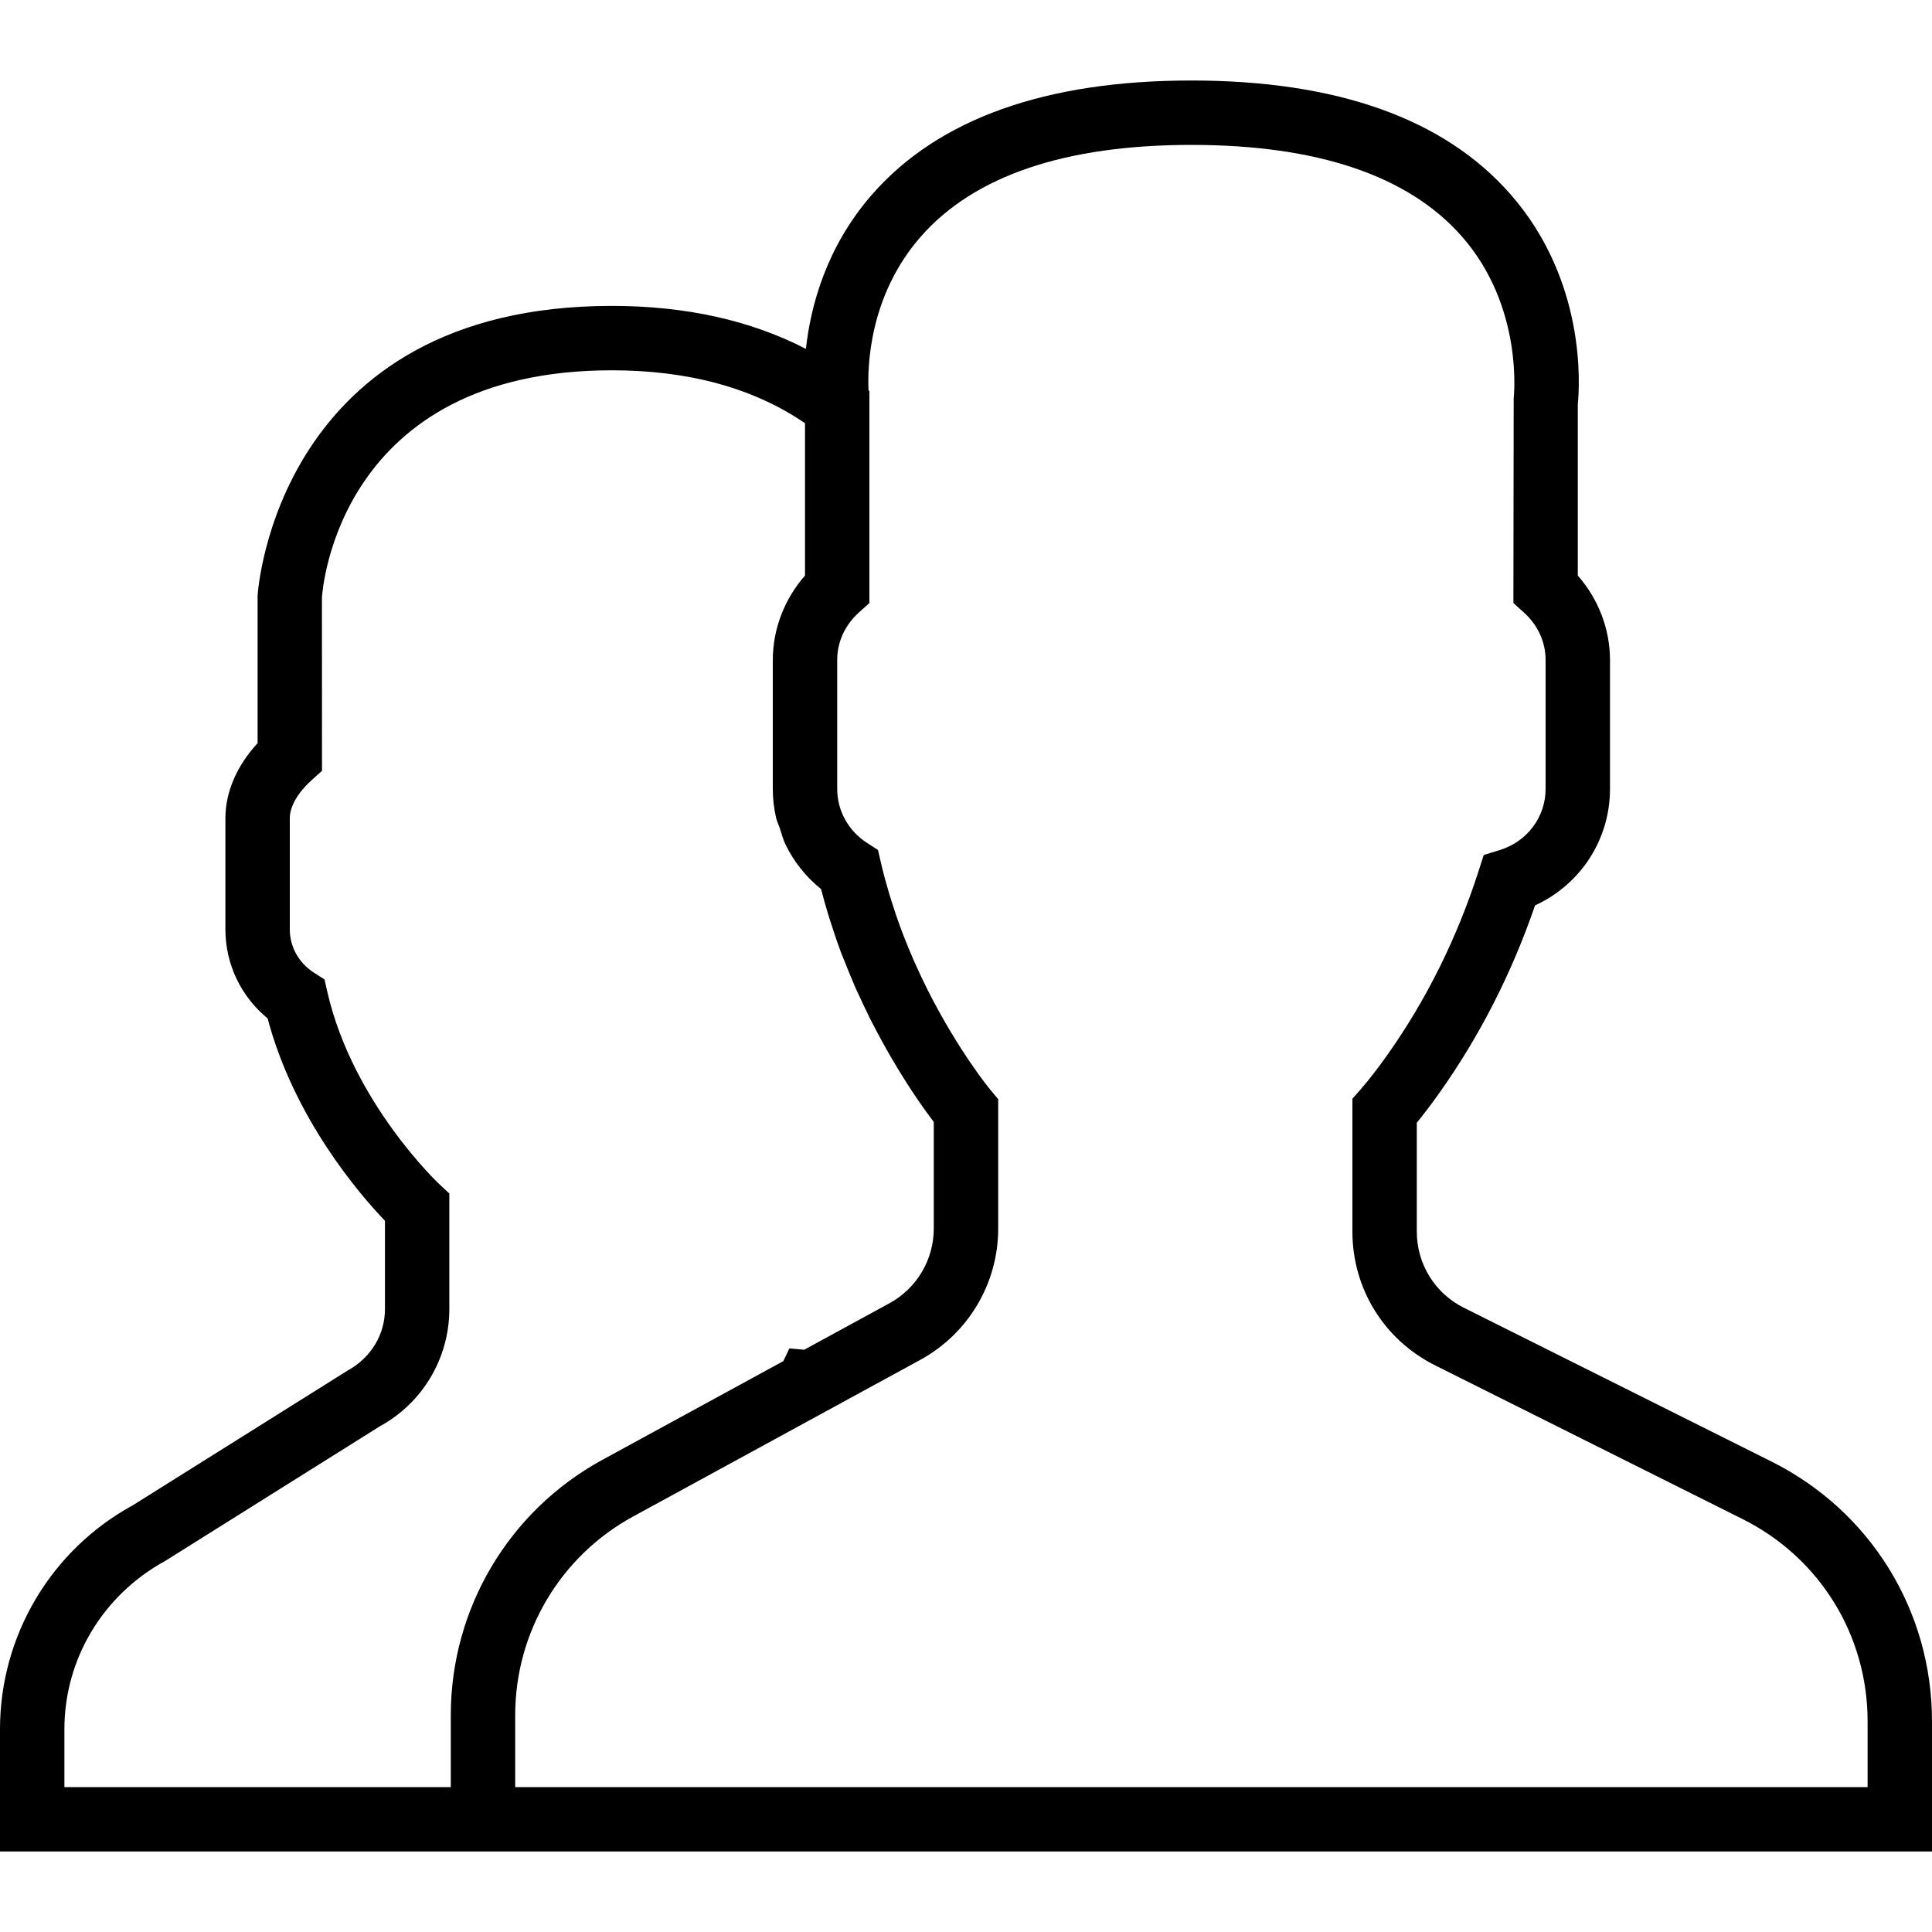
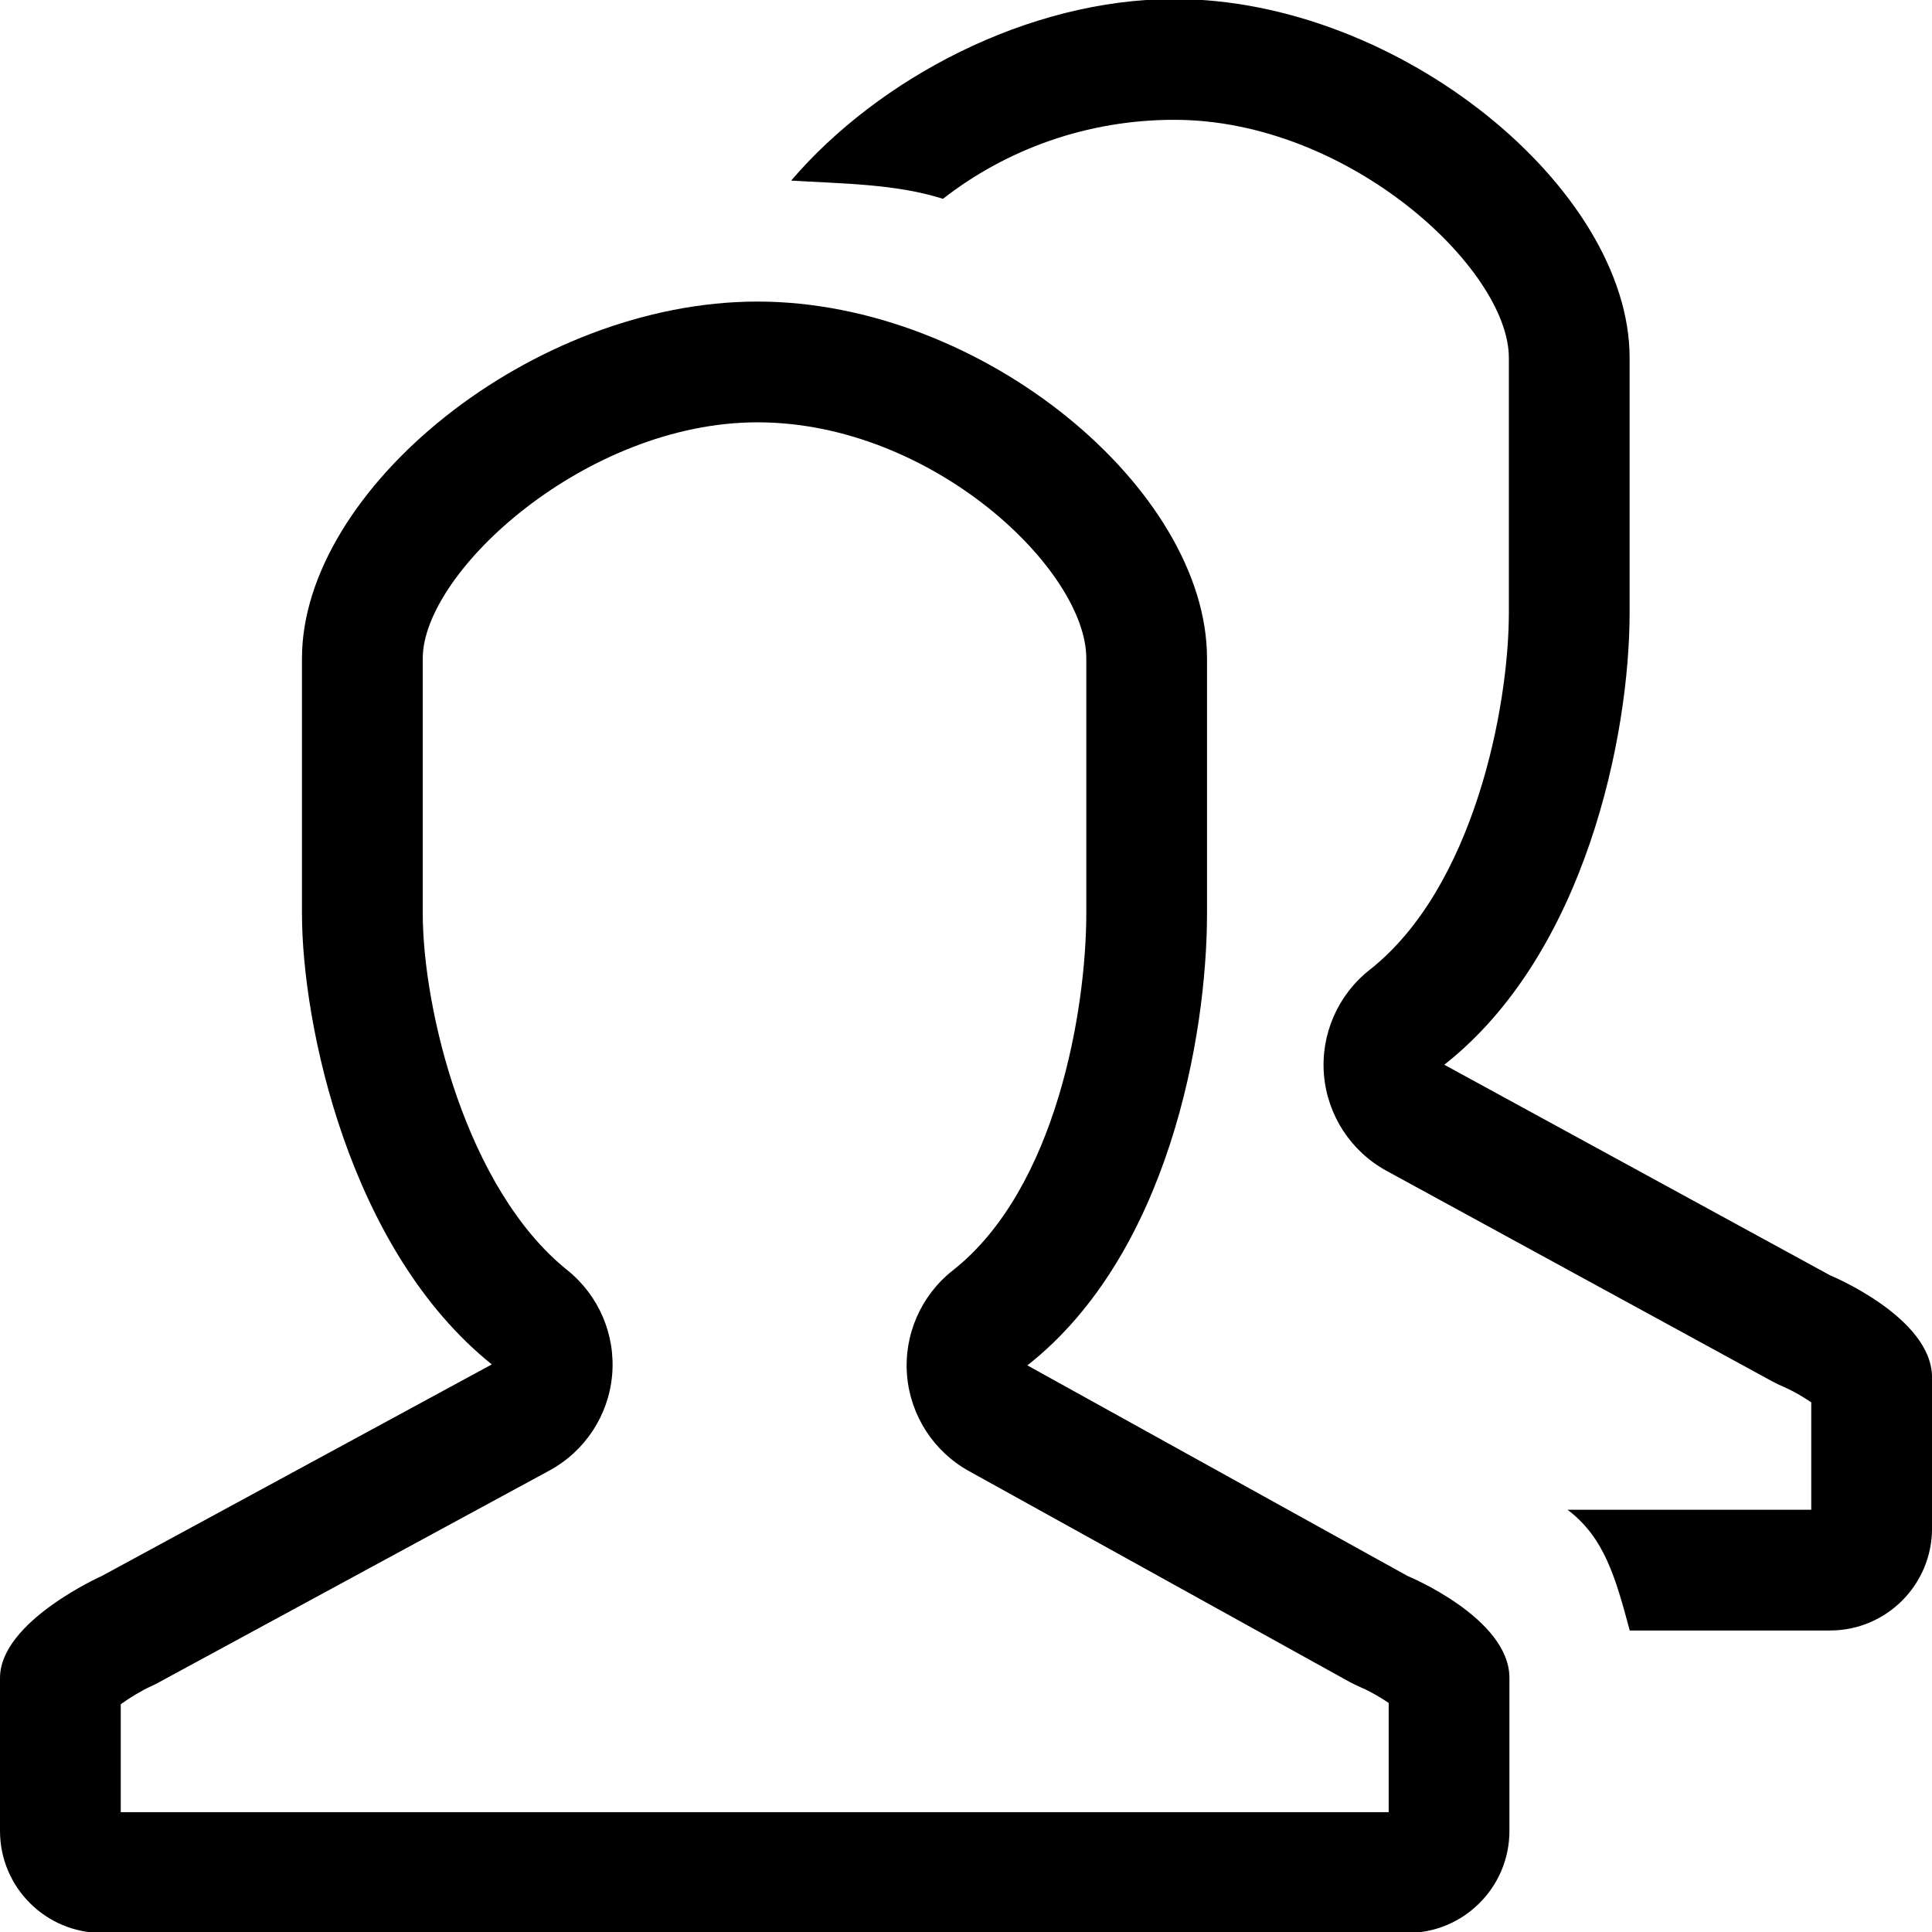
- <svg xmlns="http://www.w3.org/2000/svg" version="1.1" id="Capa_1" x="0px" y="0px" viewBox="0 0 60 60" style="enable-background:new 0 0 60 60;" xml:space="preserve">
-   <path d="M55.014,45.389l-9.553-4.776C44.56,40.162,44,39.256,44,38.248v-3.381c0.229-0.28,0.47-0.599,0.719-0.951  c1.239-1.75,2.232-3.698,2.954-5.799C49.084,27.47,50,26.075,50,24.5v-4c0-0.963-0.36-1.896-1-2.625v-5.319  c0.056-0.55,0.276-3.824-2.092-6.525C44.854,3.688,41.521,2.5,37,2.5s-7.854,1.188-9.908,3.53c-1.435,1.637-1.918,3.481-2.064,4.805  C23.314,9.949,21.294,9.5,19,9.5c-10.389,0-10.994,8.855-11,9v4.579c-0.648,0.706-1,1.521-1,2.33v3.454  c0,1.079,0.483,2.085,1.311,2.765c0.825,3.11,2.854,5.46,3.644,6.285v2.743c0,0.787-0.428,1.509-1.171,1.915l-6.653,4.173  C1.583,48.134,0,50.801,0,53.703V57.5h14h2h44v-4.043C60,50.019,58.089,46.927,55.014,45.389z M14,53.262V55.5H2v-1.797  c0-2.17,1.184-4.164,3.141-5.233l6.652-4.173c1.333-0.727,2.161-2.121,2.161-3.641v-3.591l-0.318-0.297  c-0.026-0.024-2.683-2.534-3.468-5.955l-0.091-0.396l-0.342-0.22C9.275,29.899,9,29.4,9,28.863v-3.454  c0-0.36,0.245-0.788,0.671-1.174L10,23.938l-0.002-5.38C10.016,18.271,10.537,11.5,19,11.5c2.393,0,4.408,0.553,6,1.644v4.731  c-0.64,0.729-1,1.662-1,2.625v4c0,0.304,0.035,0.603,0.101,0.893c0.027,0.116,0.081,0.222,0.118,0.334  c0.055,0.168,0.099,0.341,0.176,0.5c0.001,0.002,0.002,0.003,0.003,0.005c0.256,0.528,0.629,1,1.099,1.377  c0.005,0.019,0.011,0.036,0.016,0.054c0.06,0.229,0.123,0.457,0.191,0.68l0.081,0.261c0.014,0.046,0.031,0.093,0.046,0.139  c0.035,0.108,0.069,0.215,0.105,0.321c0.06,0.175,0.123,0.356,0.196,0.553c0.031,0.082,0.065,0.156,0.097,0.237  c0.082,0.209,0.164,0.411,0.25,0.611c0.021,0.048,0.039,0.1,0.06,0.147l0.056,0.126c0.026,0.058,0.053,0.11,0.079,0.167  c0.098,0.214,0.194,0.421,0.294,0.621c0.016,0.032,0.031,0.067,0.047,0.099c0.063,0.125,0.126,0.243,0.189,0.363  c0.108,0.206,0.214,0.4,0.32,0.588c0.052,0.092,0.103,0.182,0.154,0.269c0.144,0.246,0.281,0.472,0.414,0.682  c0.029,0.045,0.057,0.092,0.085,0.135c0.242,0.375,0.452,0.679,0.626,0.916c0.046,0.063,0.086,0.117,0.125,0.17  c0.022,0.029,0.052,0.071,0.071,0.097v3.309c0,0.968-0.528,1.856-1.377,2.32l-2.646,1.443l-0.461-0.041l-0.188,0.395l-5.626,3.069  C15.801,46.924,14,49.958,14,53.262z M58,55.5H16v-2.238c0-2.571,1.402-4.934,3.659-6.164l8.921-4.866  C30.073,41.417,31,39.854,31,38.155v-4.018v-0.001l-0.194-0.232l-0.038-0.045c-0.002-0.003-0.064-0.078-0.165-0.21  c-0.006-0.008-0.012-0.016-0.019-0.024c-0.053-0.069-0.115-0.152-0.186-0.251c-0.001-0.002-0.002-0.003-0.003-0.005  c-0.149-0.207-0.336-0.476-0.544-0.8c-0.005-0.007-0.009-0.015-0.014-0.022c-0.098-0.153-0.202-0.32-0.308-0.497  c-0.008-0.013-0.016-0.026-0.024-0.04c-0.226-0.379-0.466-0.808-0.705-1.283c0,0-0.001-0.001-0.001-0.002  c-0.127-0.255-0.254-0.523-0.378-0.802l0,0c-0.017-0.039-0.035-0.077-0.052-0.116h0c-0.055-0.125-0.11-0.256-0.166-0.391  c-0.02-0.049-0.04-0.1-0.06-0.15c-0.052-0.131-0.105-0.263-0.161-0.414c-0.102-0.272-0.198-0.556-0.29-0.849l-0.055-0.178  c-0.006-0.02-0.013-0.04-0.019-0.061c-0.094-0.316-0.184-0.639-0.26-0.971l-0.091-0.396l-0.341-0.22  C26.346,25.803,26,25.176,26,24.5v-4c0-0.561,0.238-1.084,0.67-1.475L27,18.728V12.5v-0.354l-0.027-0.021  c-0.034-0.722,0.009-2.935,1.623-4.776C30.253,5.458,33.081,4.5,37,4.5c3.905,0,6.727,0.951,8.386,2.828  c1.947,2.201,1.625,5.017,1.623,5.041L47,18.728l0.33,0.298C47.762,19.416,48,19.939,48,20.5v4c0,0.873-0.572,1.637-1.422,1.899  l-0.498,0.153l-0.16,0.495c-0.669,2.081-1.622,4.003-2.834,5.713c-0.297,0.421-0.586,0.794-0.837,1.079L42,34.123v4.125  c0,1.77,0.983,3.361,2.566,4.153l9.553,4.776C56.513,48.374,58,50.78,58,53.457V55.5z" />
-   <g>
- </g>
-   <g>
- </g>
-   <g>
- </g>
-   <g>
- </g>
-   <g>
- </g>
-   <g>
- </g>
-   <g>
- </g>
-   <g>
- </g>
-   <g>
- </g>
-   <g>
- </g>
-   <g>
- </g>
-   <g>
- </g>
-   <g>
- </g>
-   <g>
- </g>
-   <g>
- </g>
+ <svg xmlns="http://www.w3.org/2000/svg" width="1024px" height="1024px" viewBox="0 0 1024 1024">
+   <path d="M746 835.28L544.529 723.678c74.88-58.912 95.216-174.688 95.216-239.601v-135.12c0-89.472-118.88-189.12-238.288-189.12-119.376 0-241.408 99.664-241.408 189.12v135.12c0 59.024 24.975 178.433 100.624 239.089L54 835.278S0 859.342 0 889.342v81.088c0 29.84 24.223 54.064 54 54.064h692c29.807 0 54.031-24.224 54.031-54.064v-81.087c0-31.808-54.032-54.064-54.032-54.064zm-9.967 125.215H64.002V903.28c4.592-3.343 11.008-7.216 16.064-9.536 1.503-.688 3.007-1.408 4.431-2.224l206.688-112.096c18.848-10.224 31.344-29.184 33.248-50.528s-7.008-42.256-23.712-55.664c-53.664-43.024-76.656-138.32-76.656-189.152V348.96c0-45.968 86.656-125.12 177.408-125.12 92.432 0 174.288 78.065 174.288 125.12v135.12c0 50.128-15.568 145.84-70.784 189.28a64.098 64.098 0 0 0-24.224 55.664 64.104 64.104 0 0 0 33.12 50.849l201.472 111.6c1.777.975 4.033 2.031 5.905 2.848 4.72 2 10.527 5.343 14.783 8.288v57.887zM969.97 675.936L765.505 564.335c74.88-58.912 98.224-174.688 98.224-239.601v-135.12c0-89.472-121.872-190.128-241.28-190.128-77.6 0-156.943 42.192-203.12 96.225 26.337 1.631 55.377 1.664 80.465 9.664 33.711-26.256 76.368-41.872 122.656-41.872 92.431 0 177.278 79.055 177.278 126.128v135.12c0 50.127-18.56 145.84-73.775 189.28a64.098 64.098 0 0 0-24.224 55.664 64.104 64.104 0 0 0 33.12 50.848l204.465 111.6c1.776.976 4.032 2.032 5.904 2.848 4.72 2 10.527 5.344 14.783 8.288v56.912H830.817c19.504 14.72 25.408 35.776 32.977 64h106.192c29.807 0 54.03-24.224 54.03-54.064V730.03c-.015-31.84-54.047-54.096-54.047-54.096z" />
</svg>
